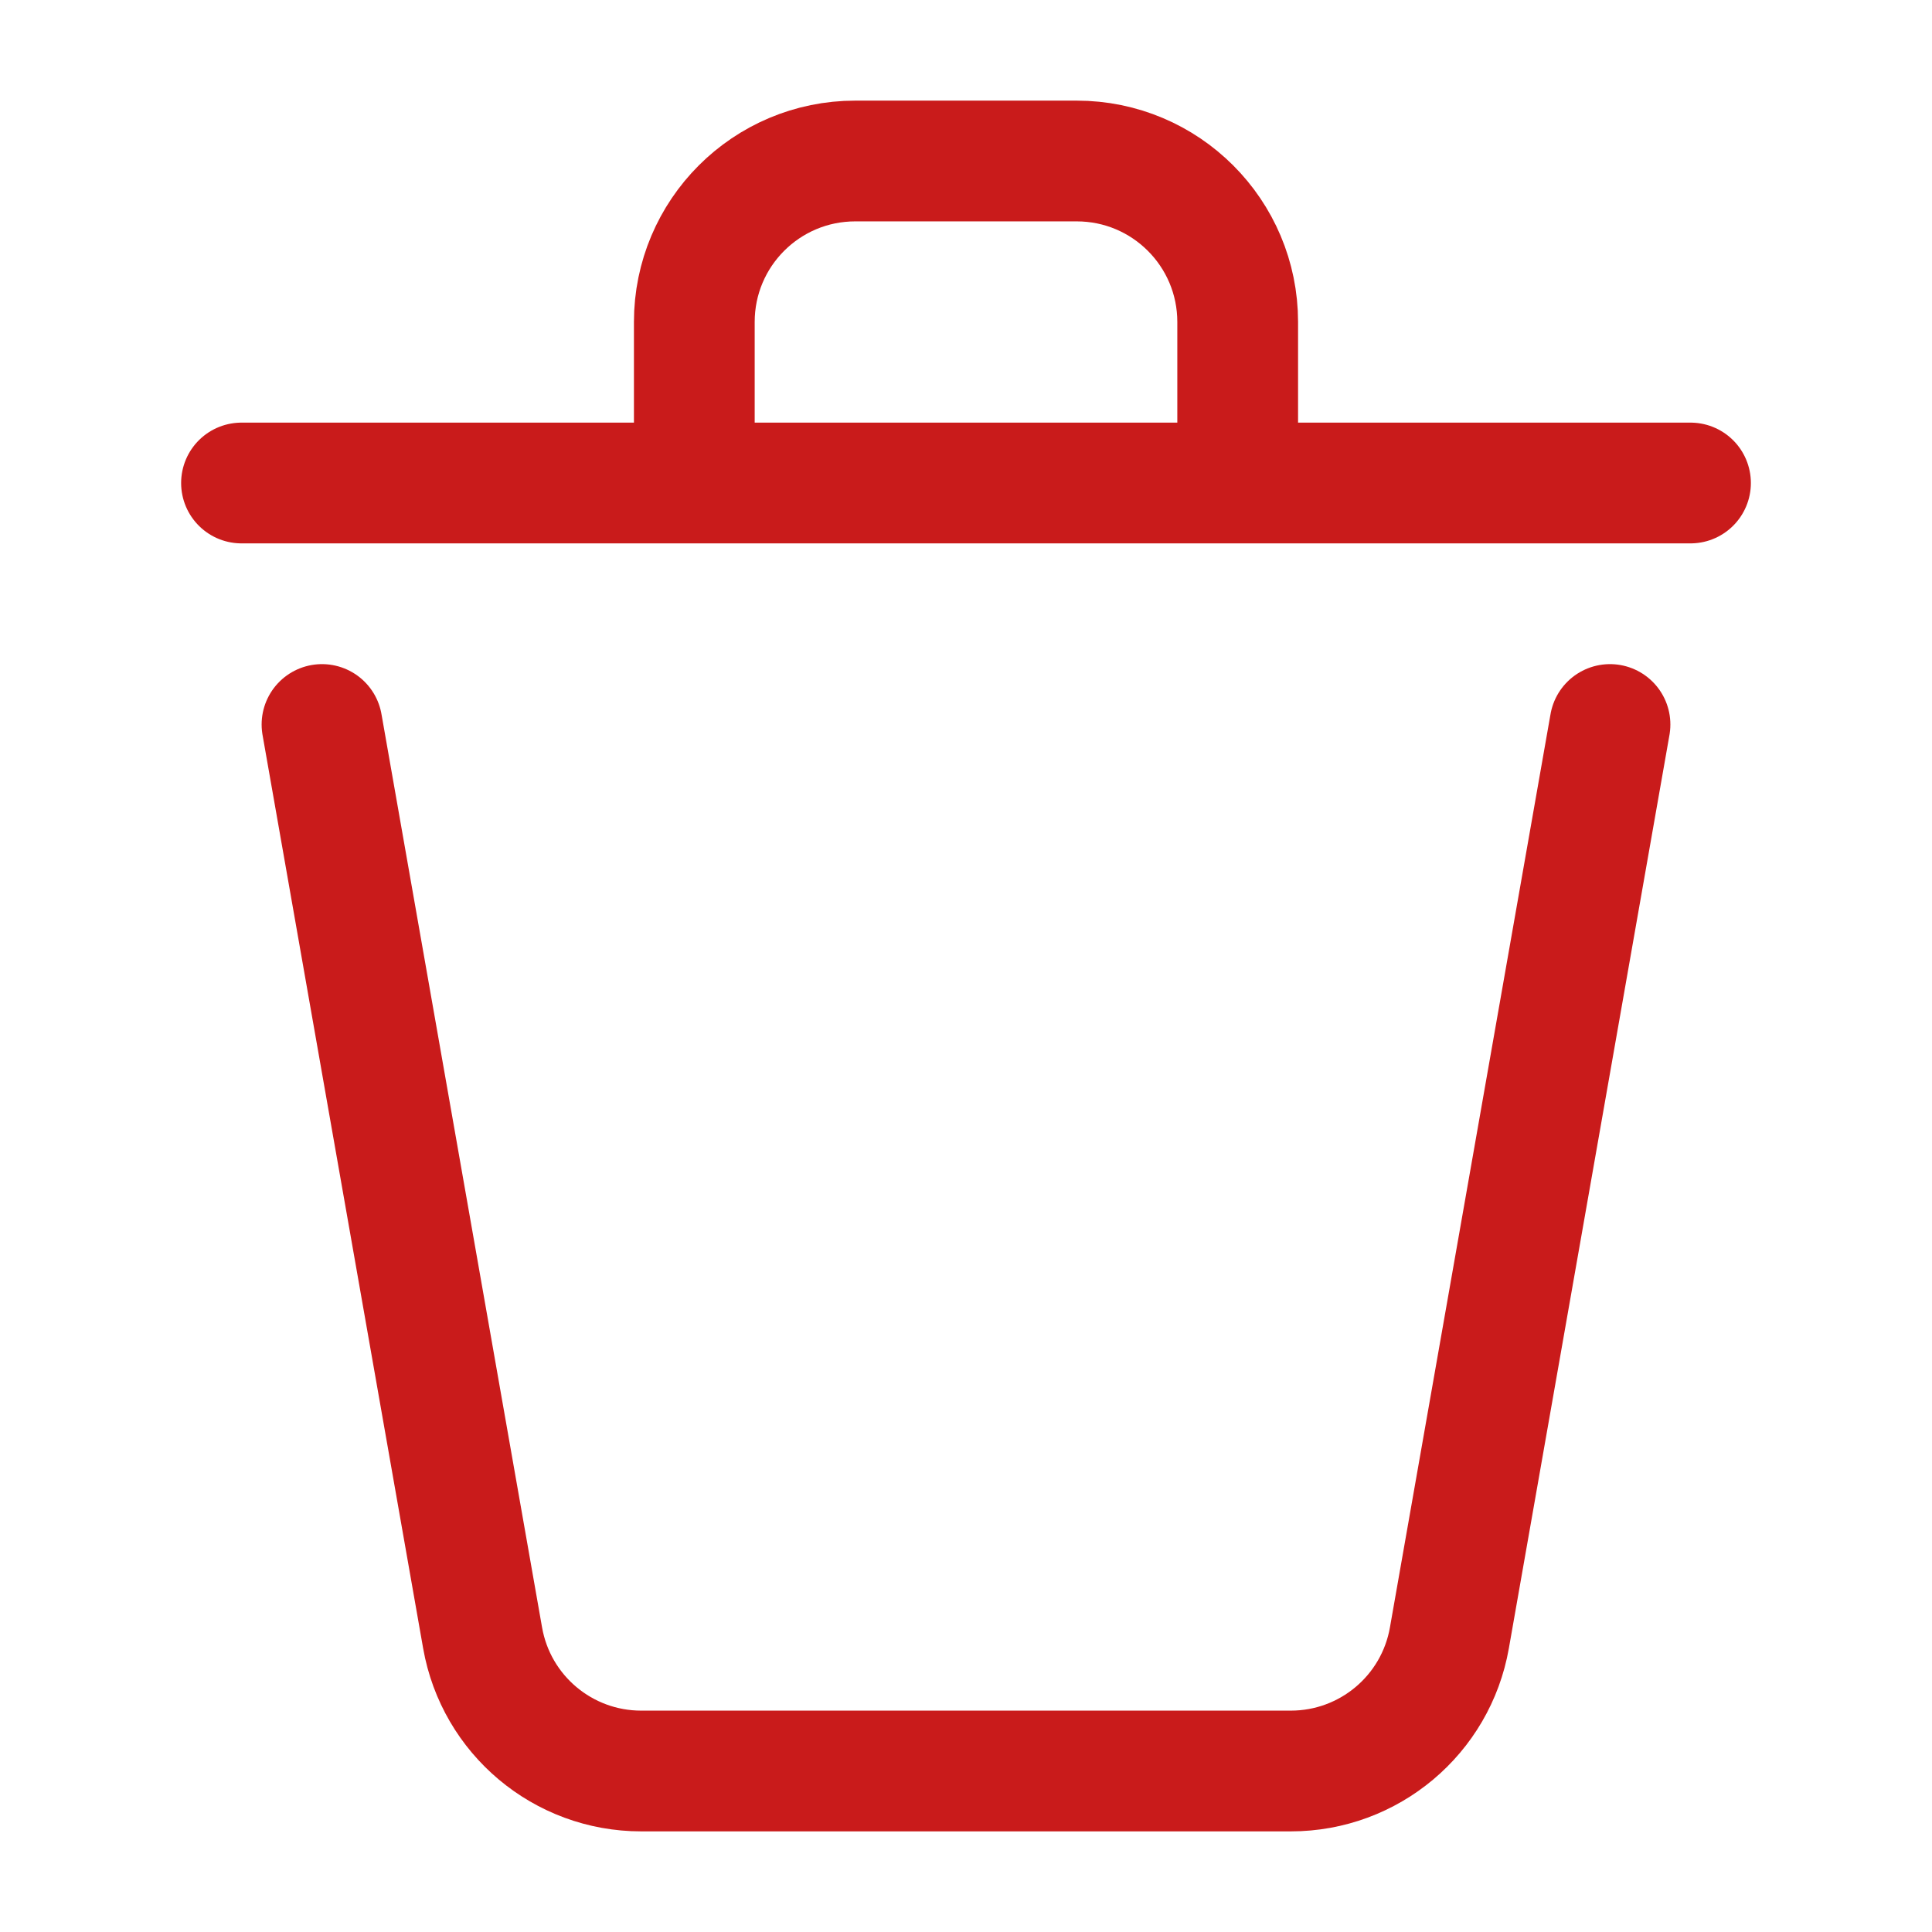
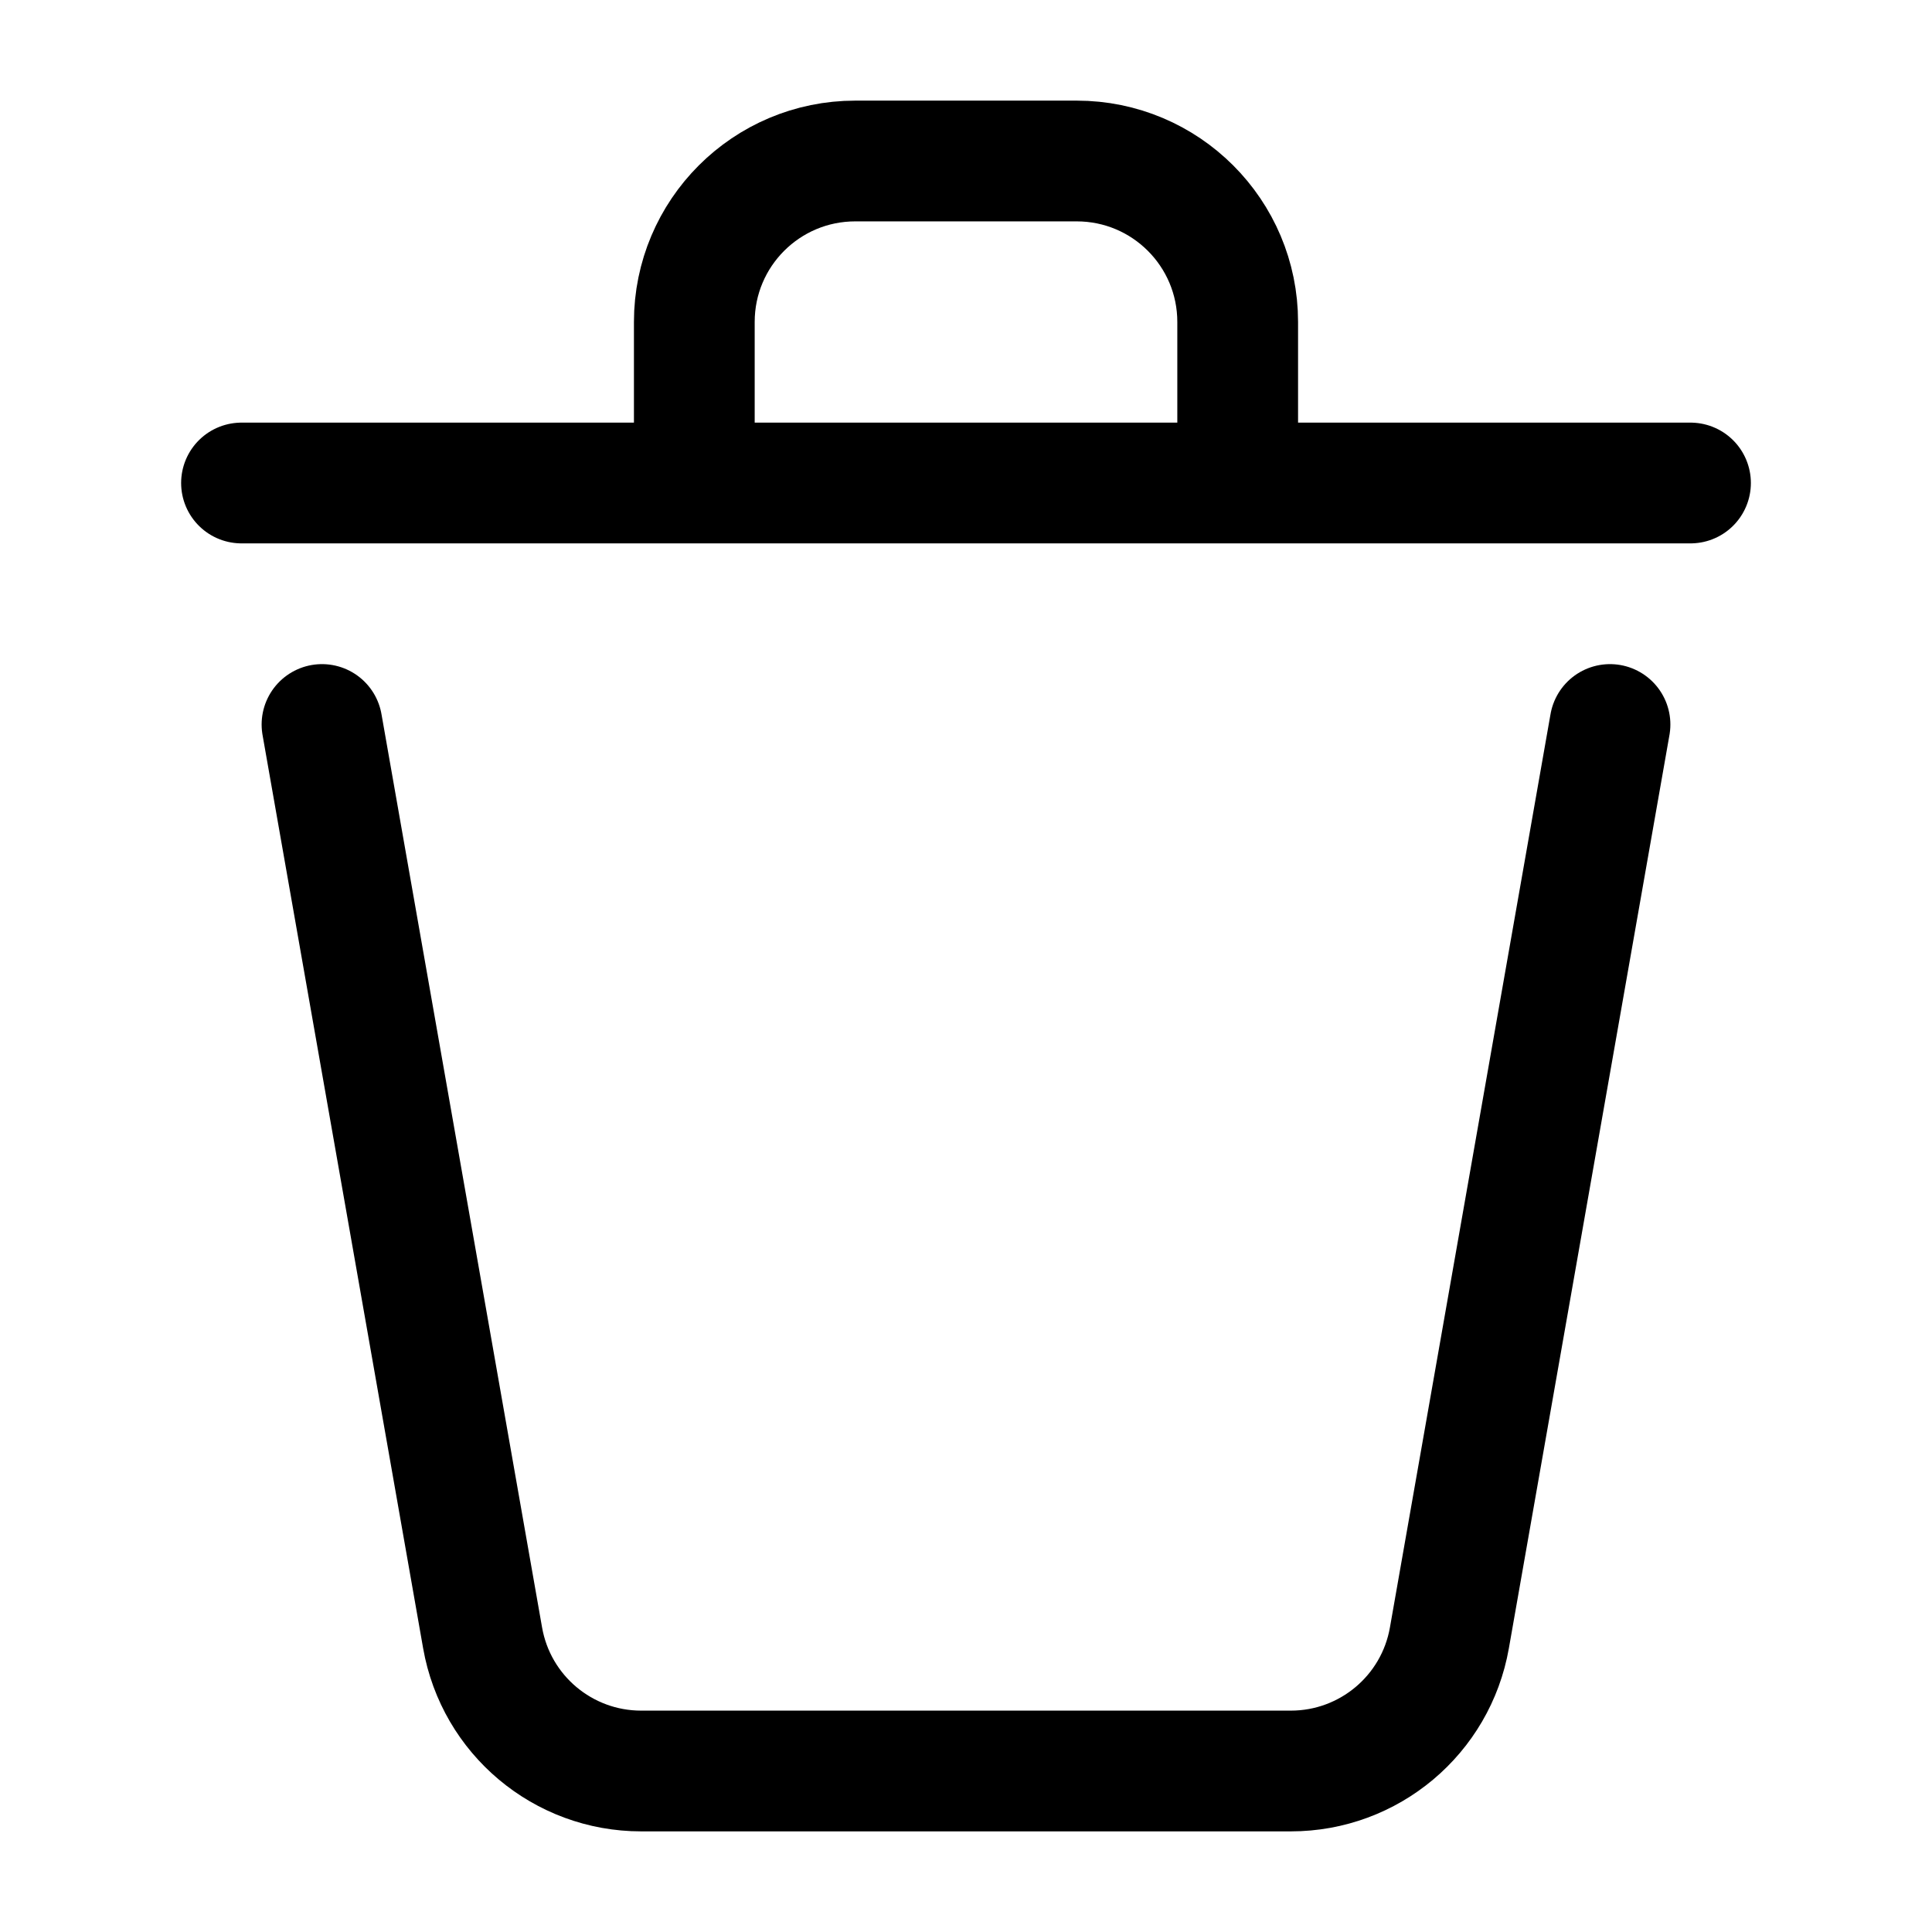
<svg xmlns="http://www.w3.org/2000/svg" width="24" height="24" viewBox="0 0 24 24" fill="none">
-   <path d="M20 9L18.005 20.346C17.837 21.303 17.006 22 16.035 22H7.965C6.994 22 6.163 21.303 5.995 20.346L4 9" stroke="#C91B1B" stroke-width="1.5" stroke-linecap="round" stroke-linejoin="round" />
-   <path d="M21 6H15.375M15.375 6V4C15.375 2.895 14.48 2 13.375 2H10.625C9.52 2 8.625 2.895 8.625 4V6M15.375 6H8.625M3 6H8.625" stroke="#C91B1B" stroke-width="1.5" stroke-linecap="round" stroke-linejoin="round" />
+   <path d="M20 9L18.005 20.346C17.837 21.303 17.006 22 16.035 22H7.965C6.994 22 6.163 21.303 5.995 20.346L4 9" stroke="currentColor" stroke-width="1.5" stroke-linecap="round" stroke-linejoin="round" />
+   <path d="M21 6H15.375M15.375 6V4C15.375 2.895 14.48 2 13.375 2H10.625C9.52 2 8.625 2.895 8.625 4V6M15.375 6H8.625M3 6H8.625" stroke="currentColor" stroke-width="1.5" stroke-linecap="round" stroke-linejoin="round" />
</svg>
